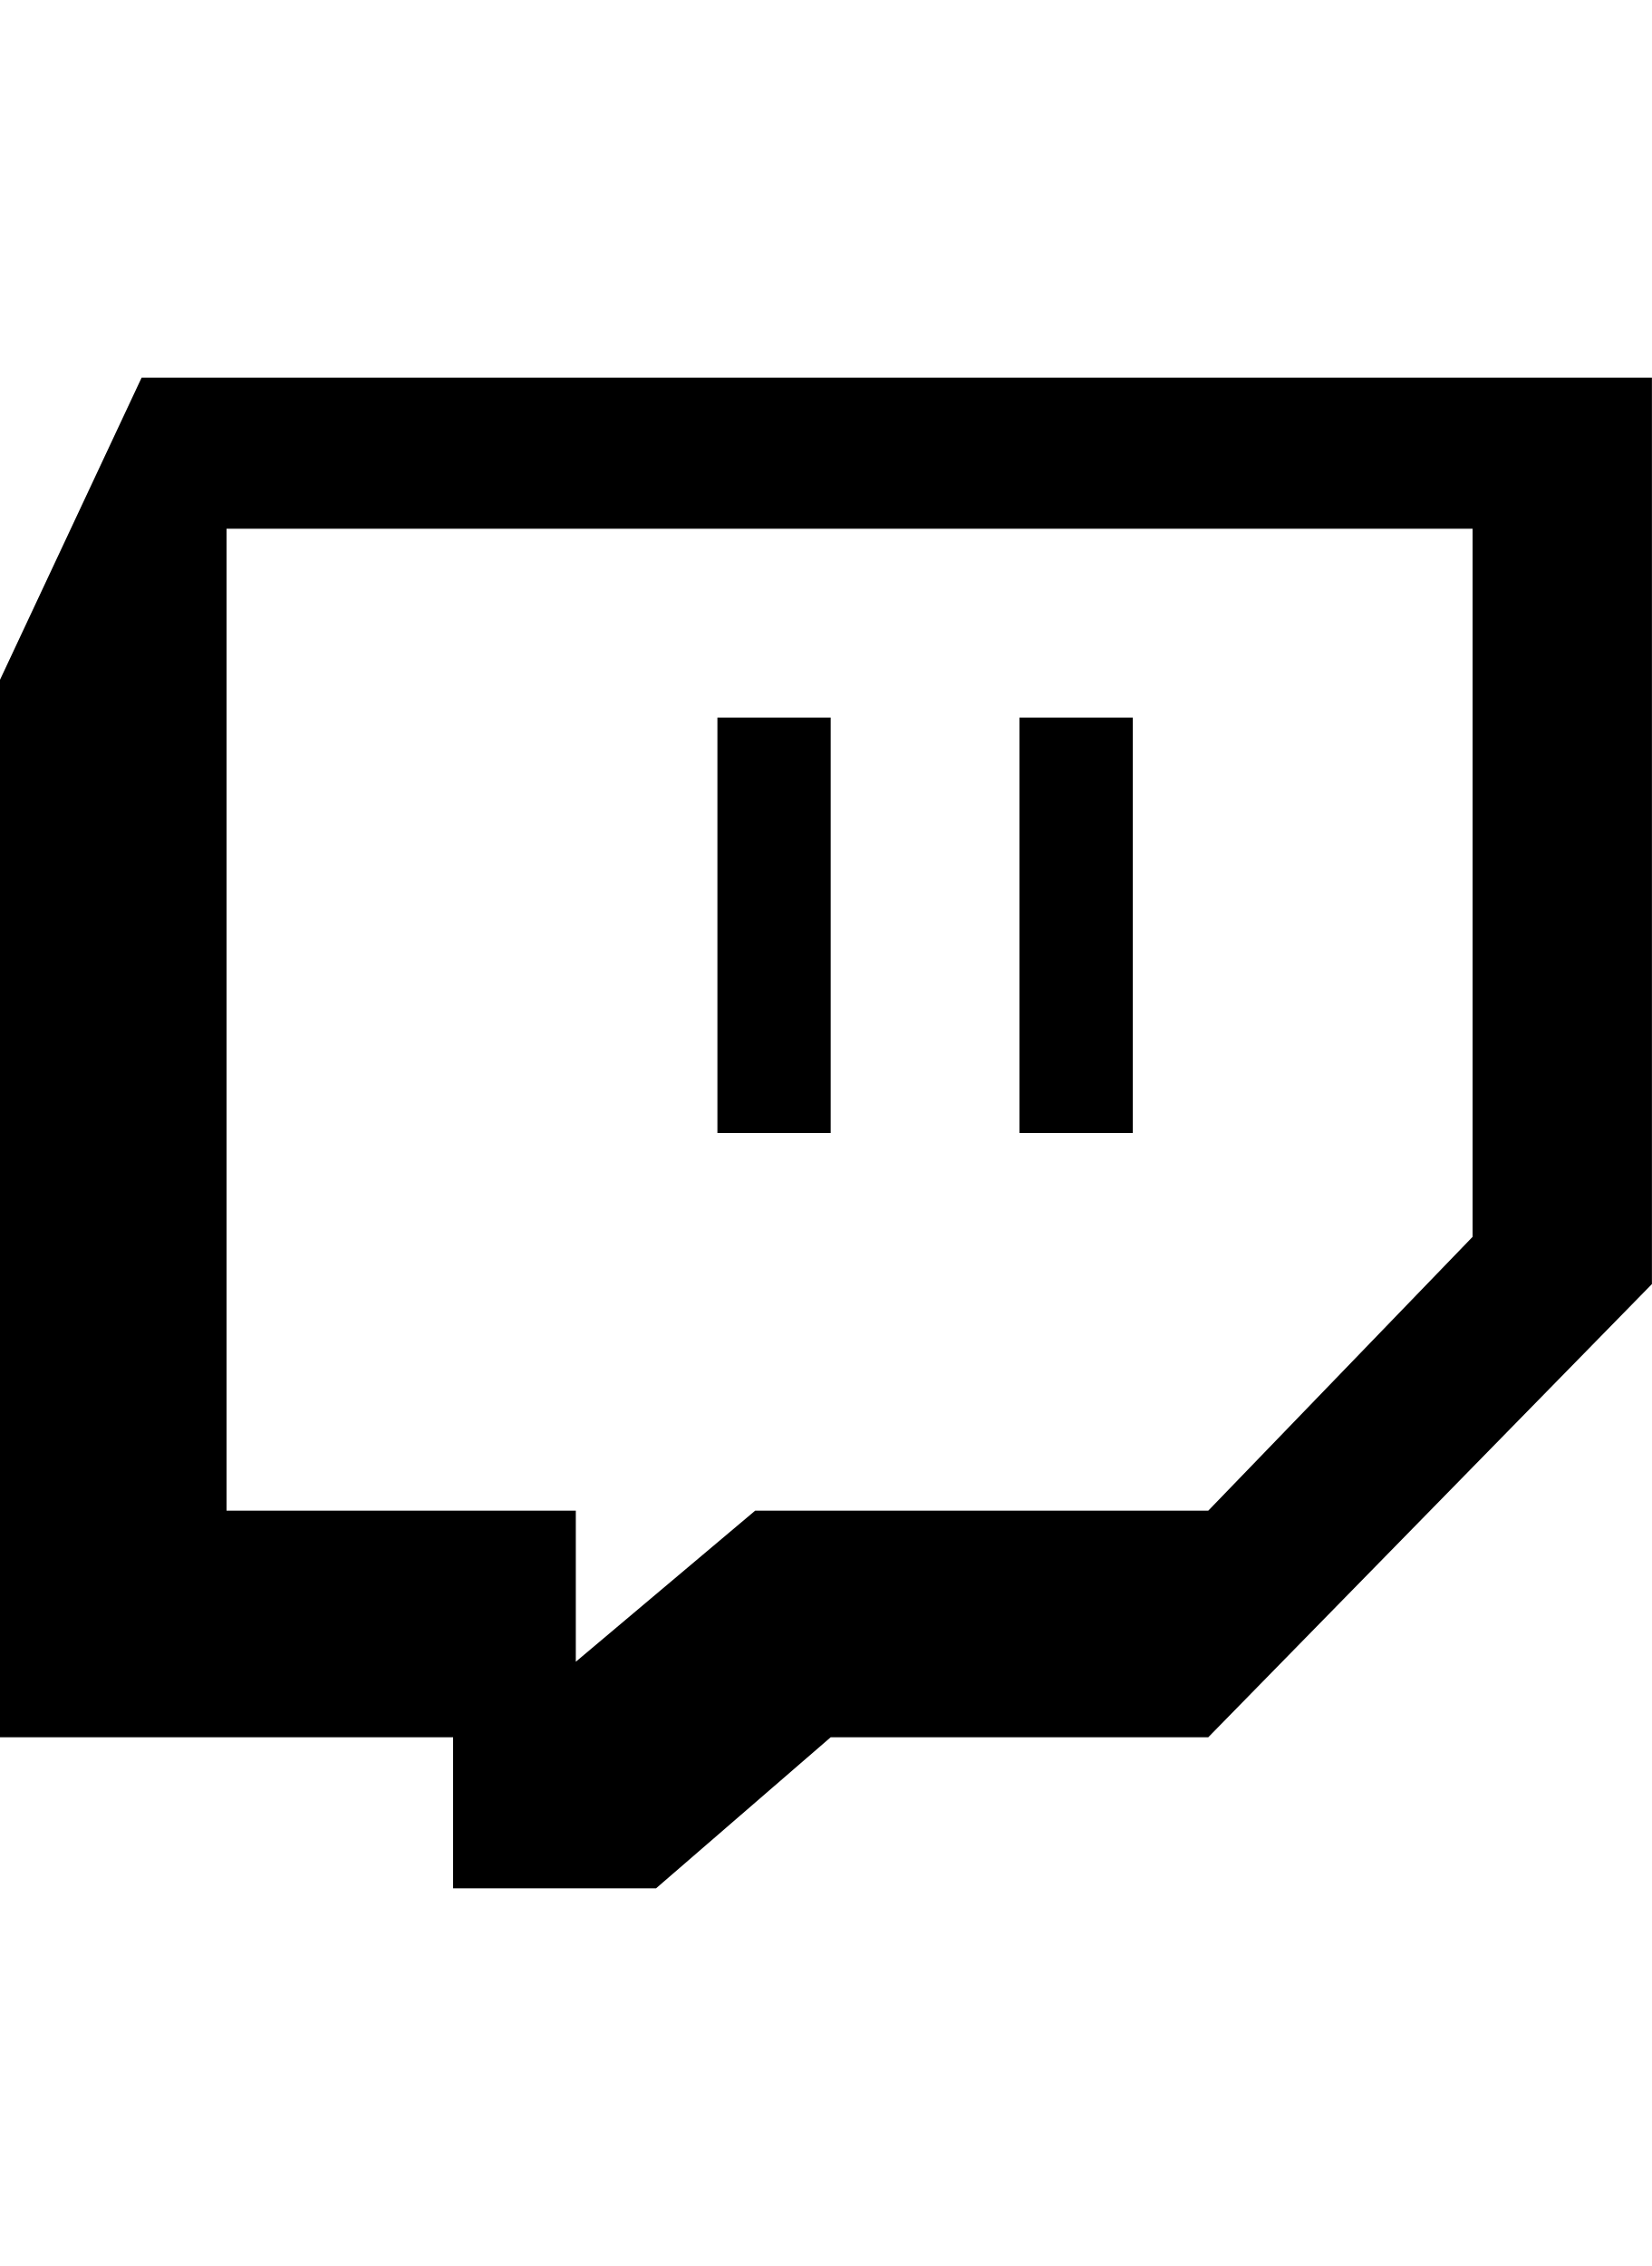
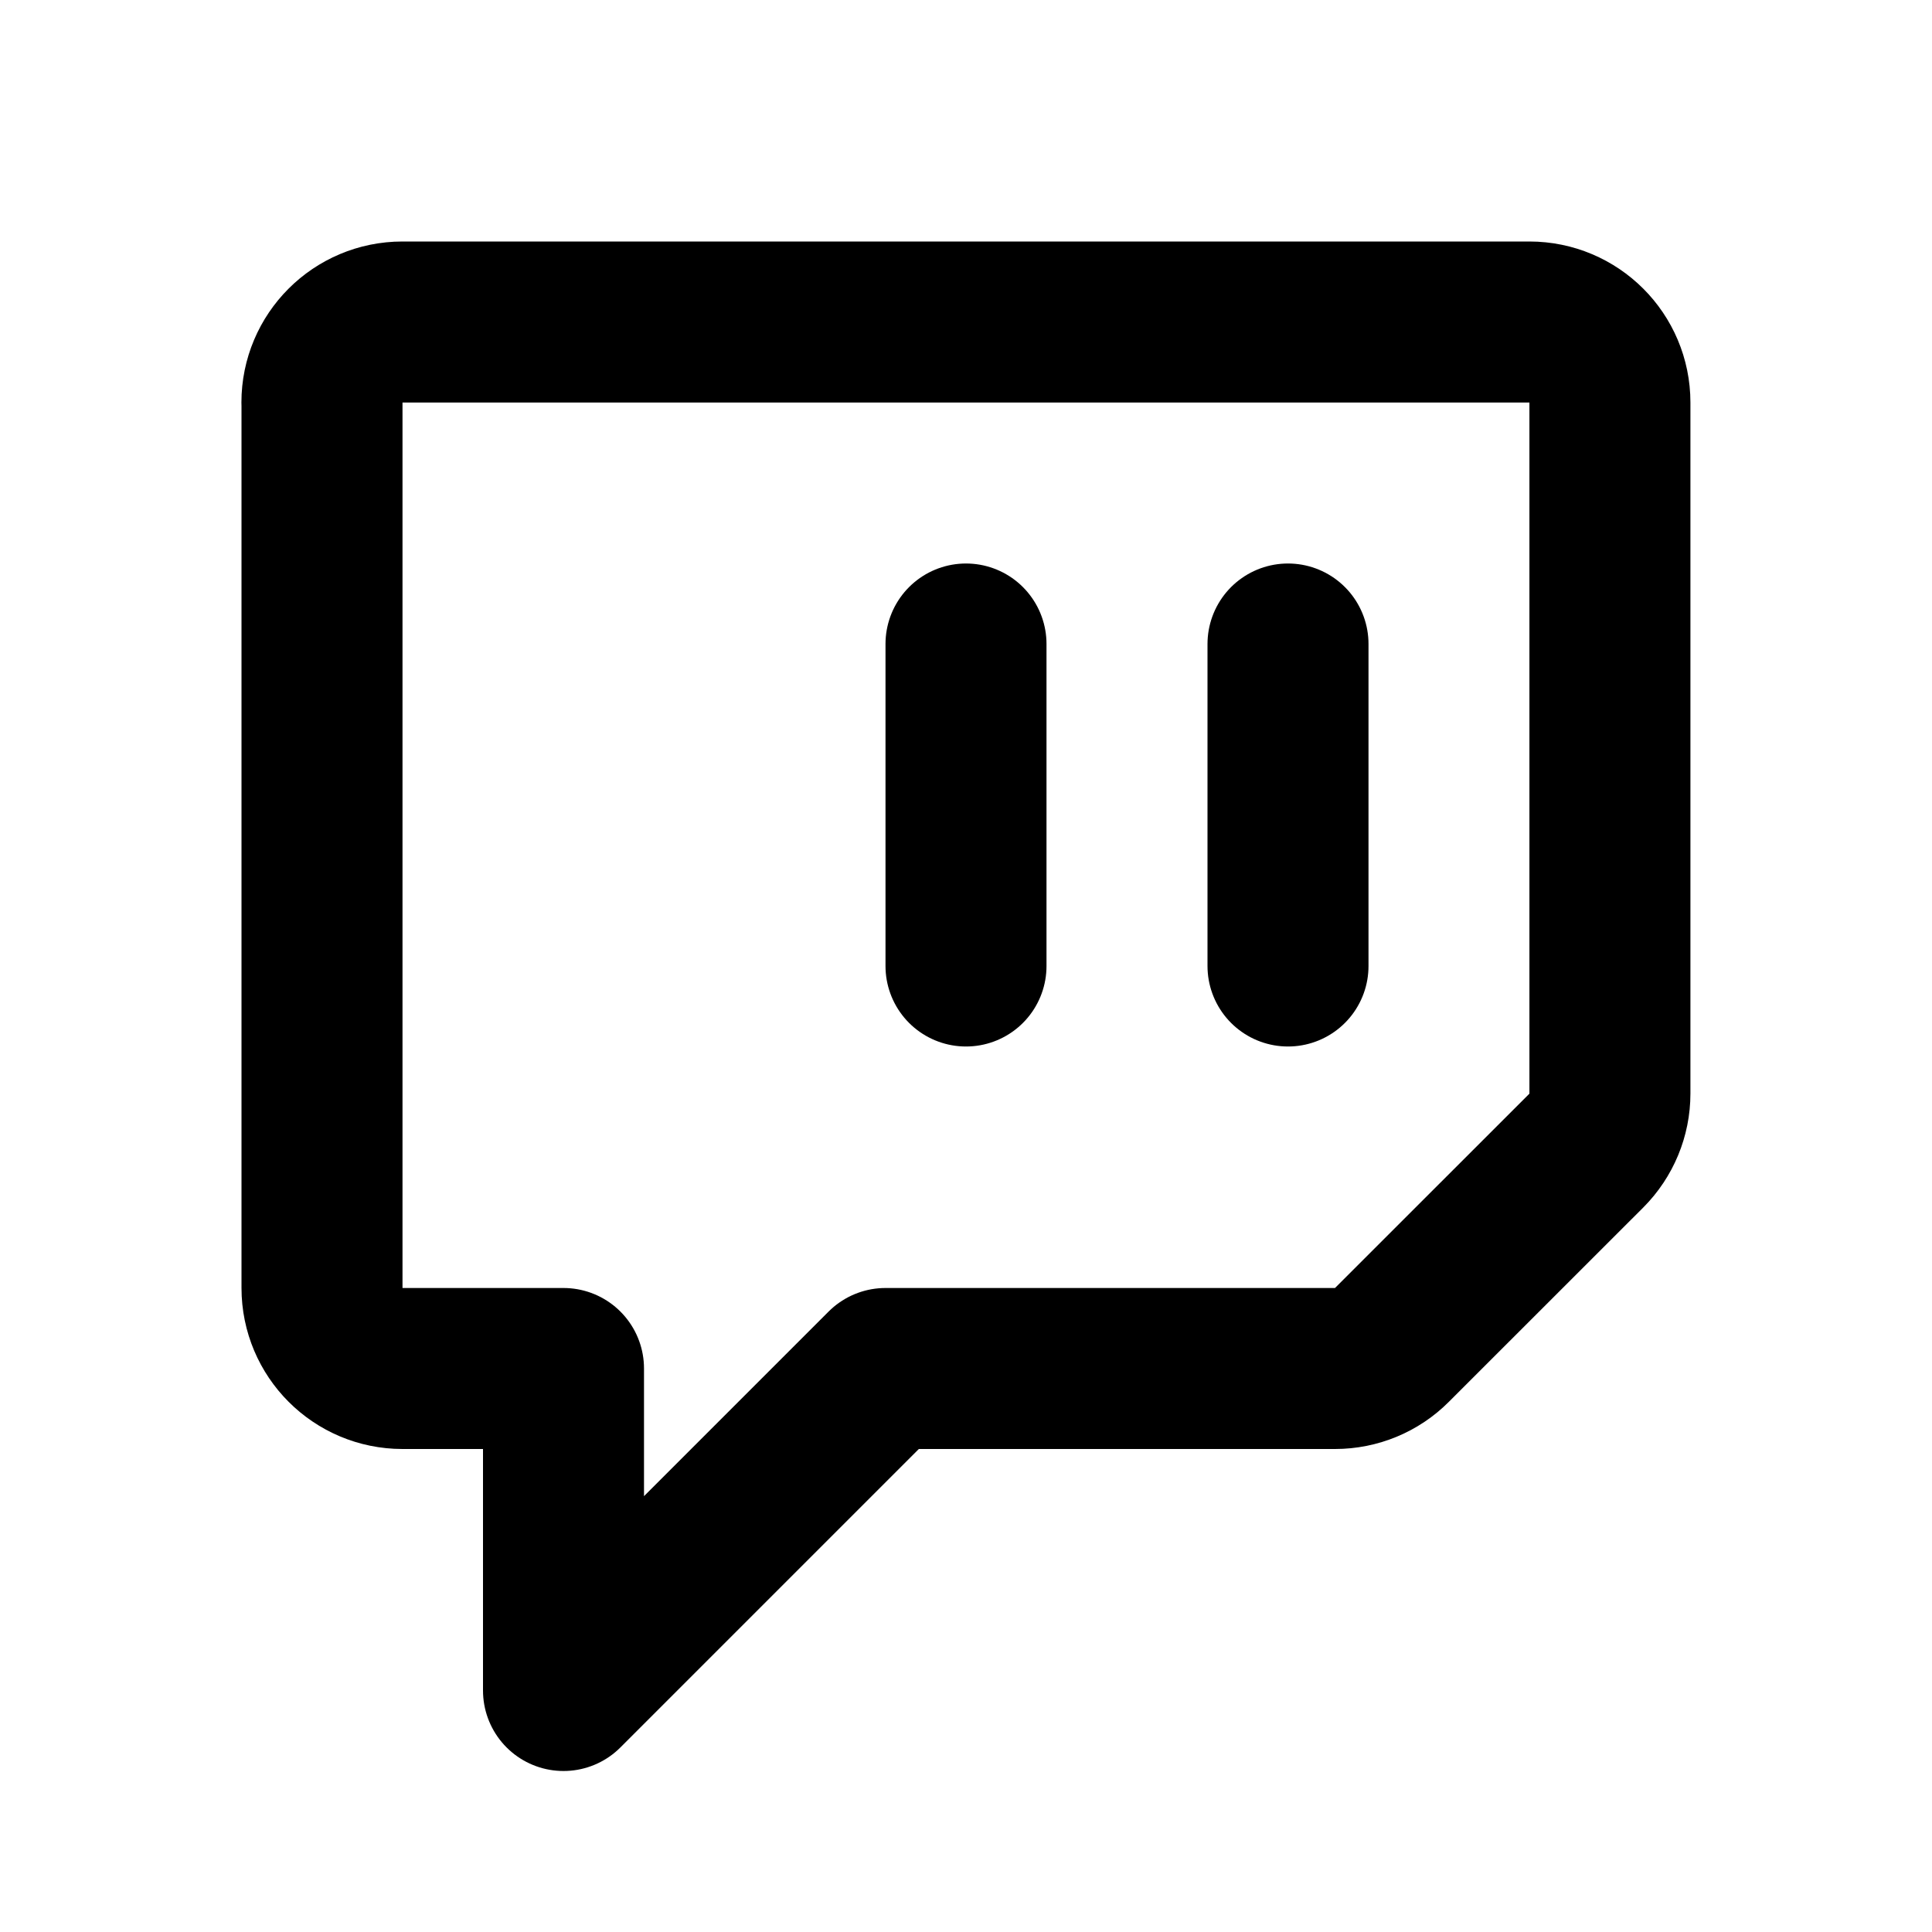
- <svg width="35px" height="48px" viewBox="0 0 35 32" role="img" aria-label="Twitch Logo">
-   <g>
-     <path style="stroke:none;fill-rule:nonzero;fill:currentColor;fill-opacity:1;" d="M3 0L0 6.4V28.8H9.6V32H13.9L17.6 28.8H25.6L35 19.2V0H3ZM31.2 18.2L25.6 24H16L12.2 27.2V24H4.8V3.2H31.2V18.2ZM24 7.2H21.6V16H24V7.2ZM17.6 7.2H15.2V16H17.6V7.2Z" />
-   </g>
+ <svg width="48px" height="48px" viewBox="0 0 24 24" fill="none" stroke="currentColor" stroke-width="2" stroke-linecap="round" stroke-linejoin="round" class="icon icon-tabler icons-tabler-outline icon-tabler-brand-twitch">
+   <path stroke="none" d="M0 0h24v24H0z" fill="none" />
+   <path d="M4 5v11a1 1 0 0 0 1 1h2v4l4 -4h5.584c.266 0 .52 -.105 .707 -.293l2.415 -2.414c.187 -.188 .293 -.442 .293 -.708v-8.585a1 1 0 0 0 -1 -1h-14a1 1 0 0 0 -1 1z" />
+   <path d="M16 8l0 4" />
+   <path d="M12 8l0 4" />
</svg>
